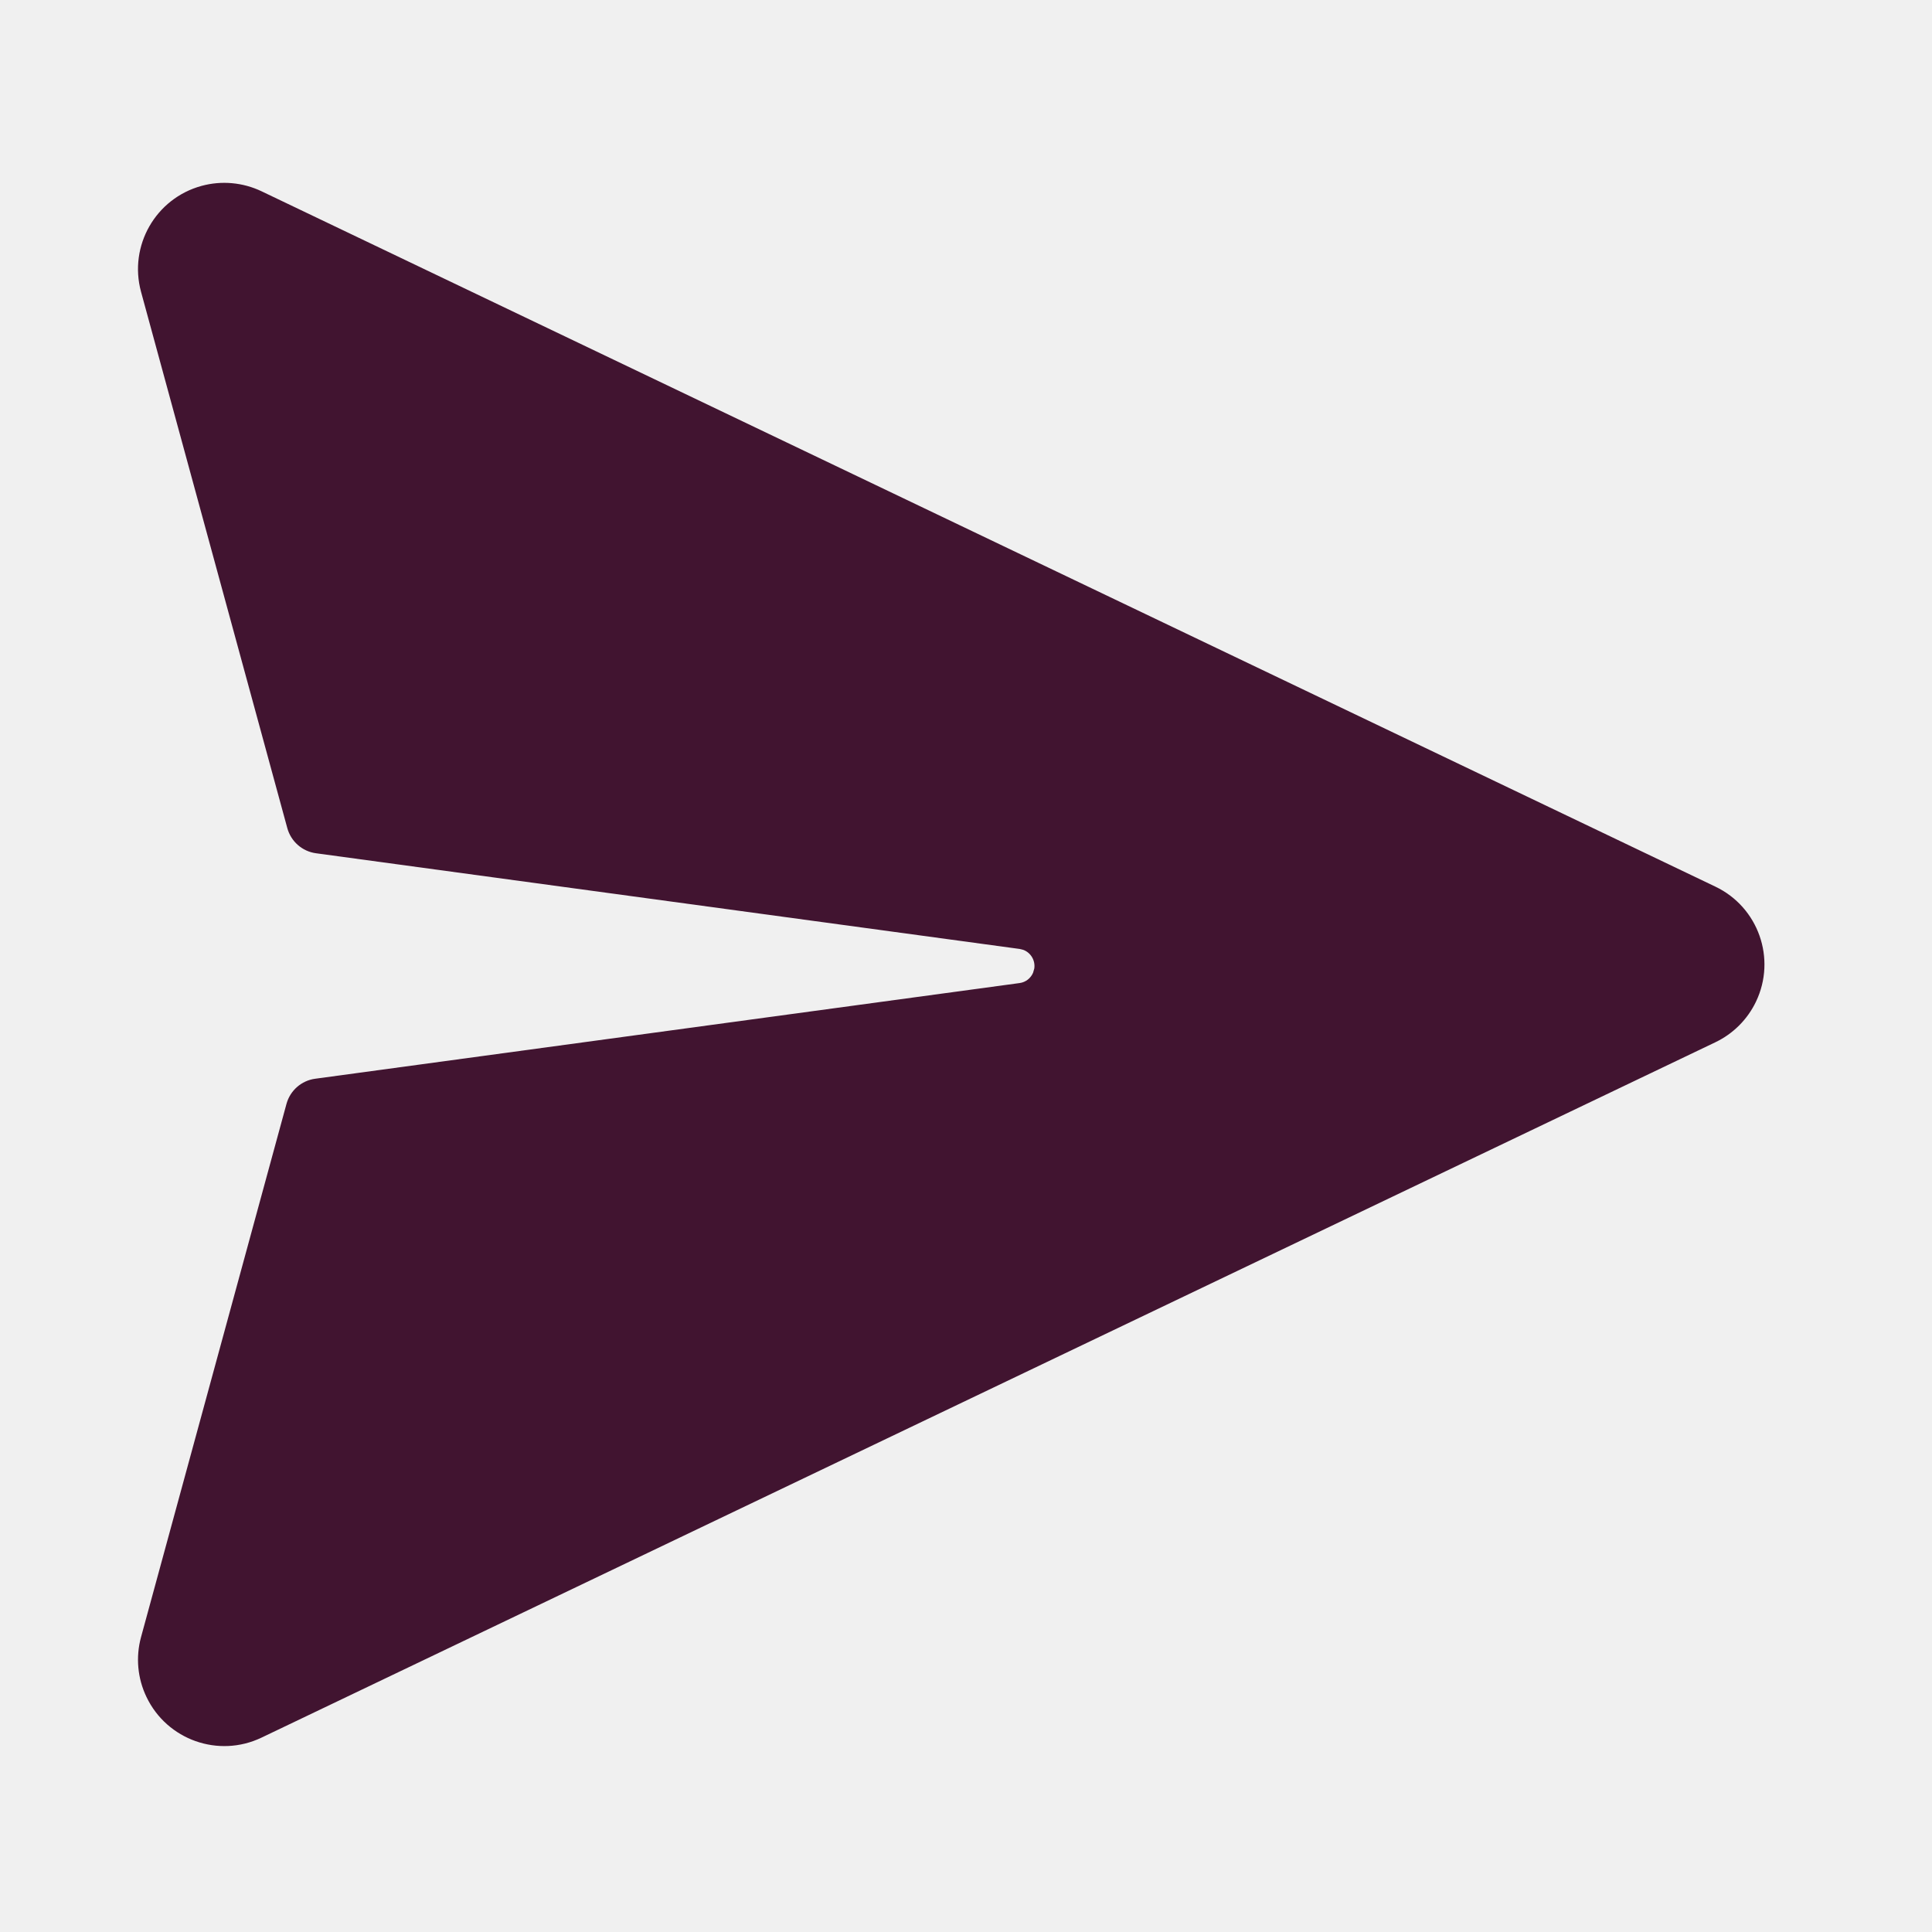
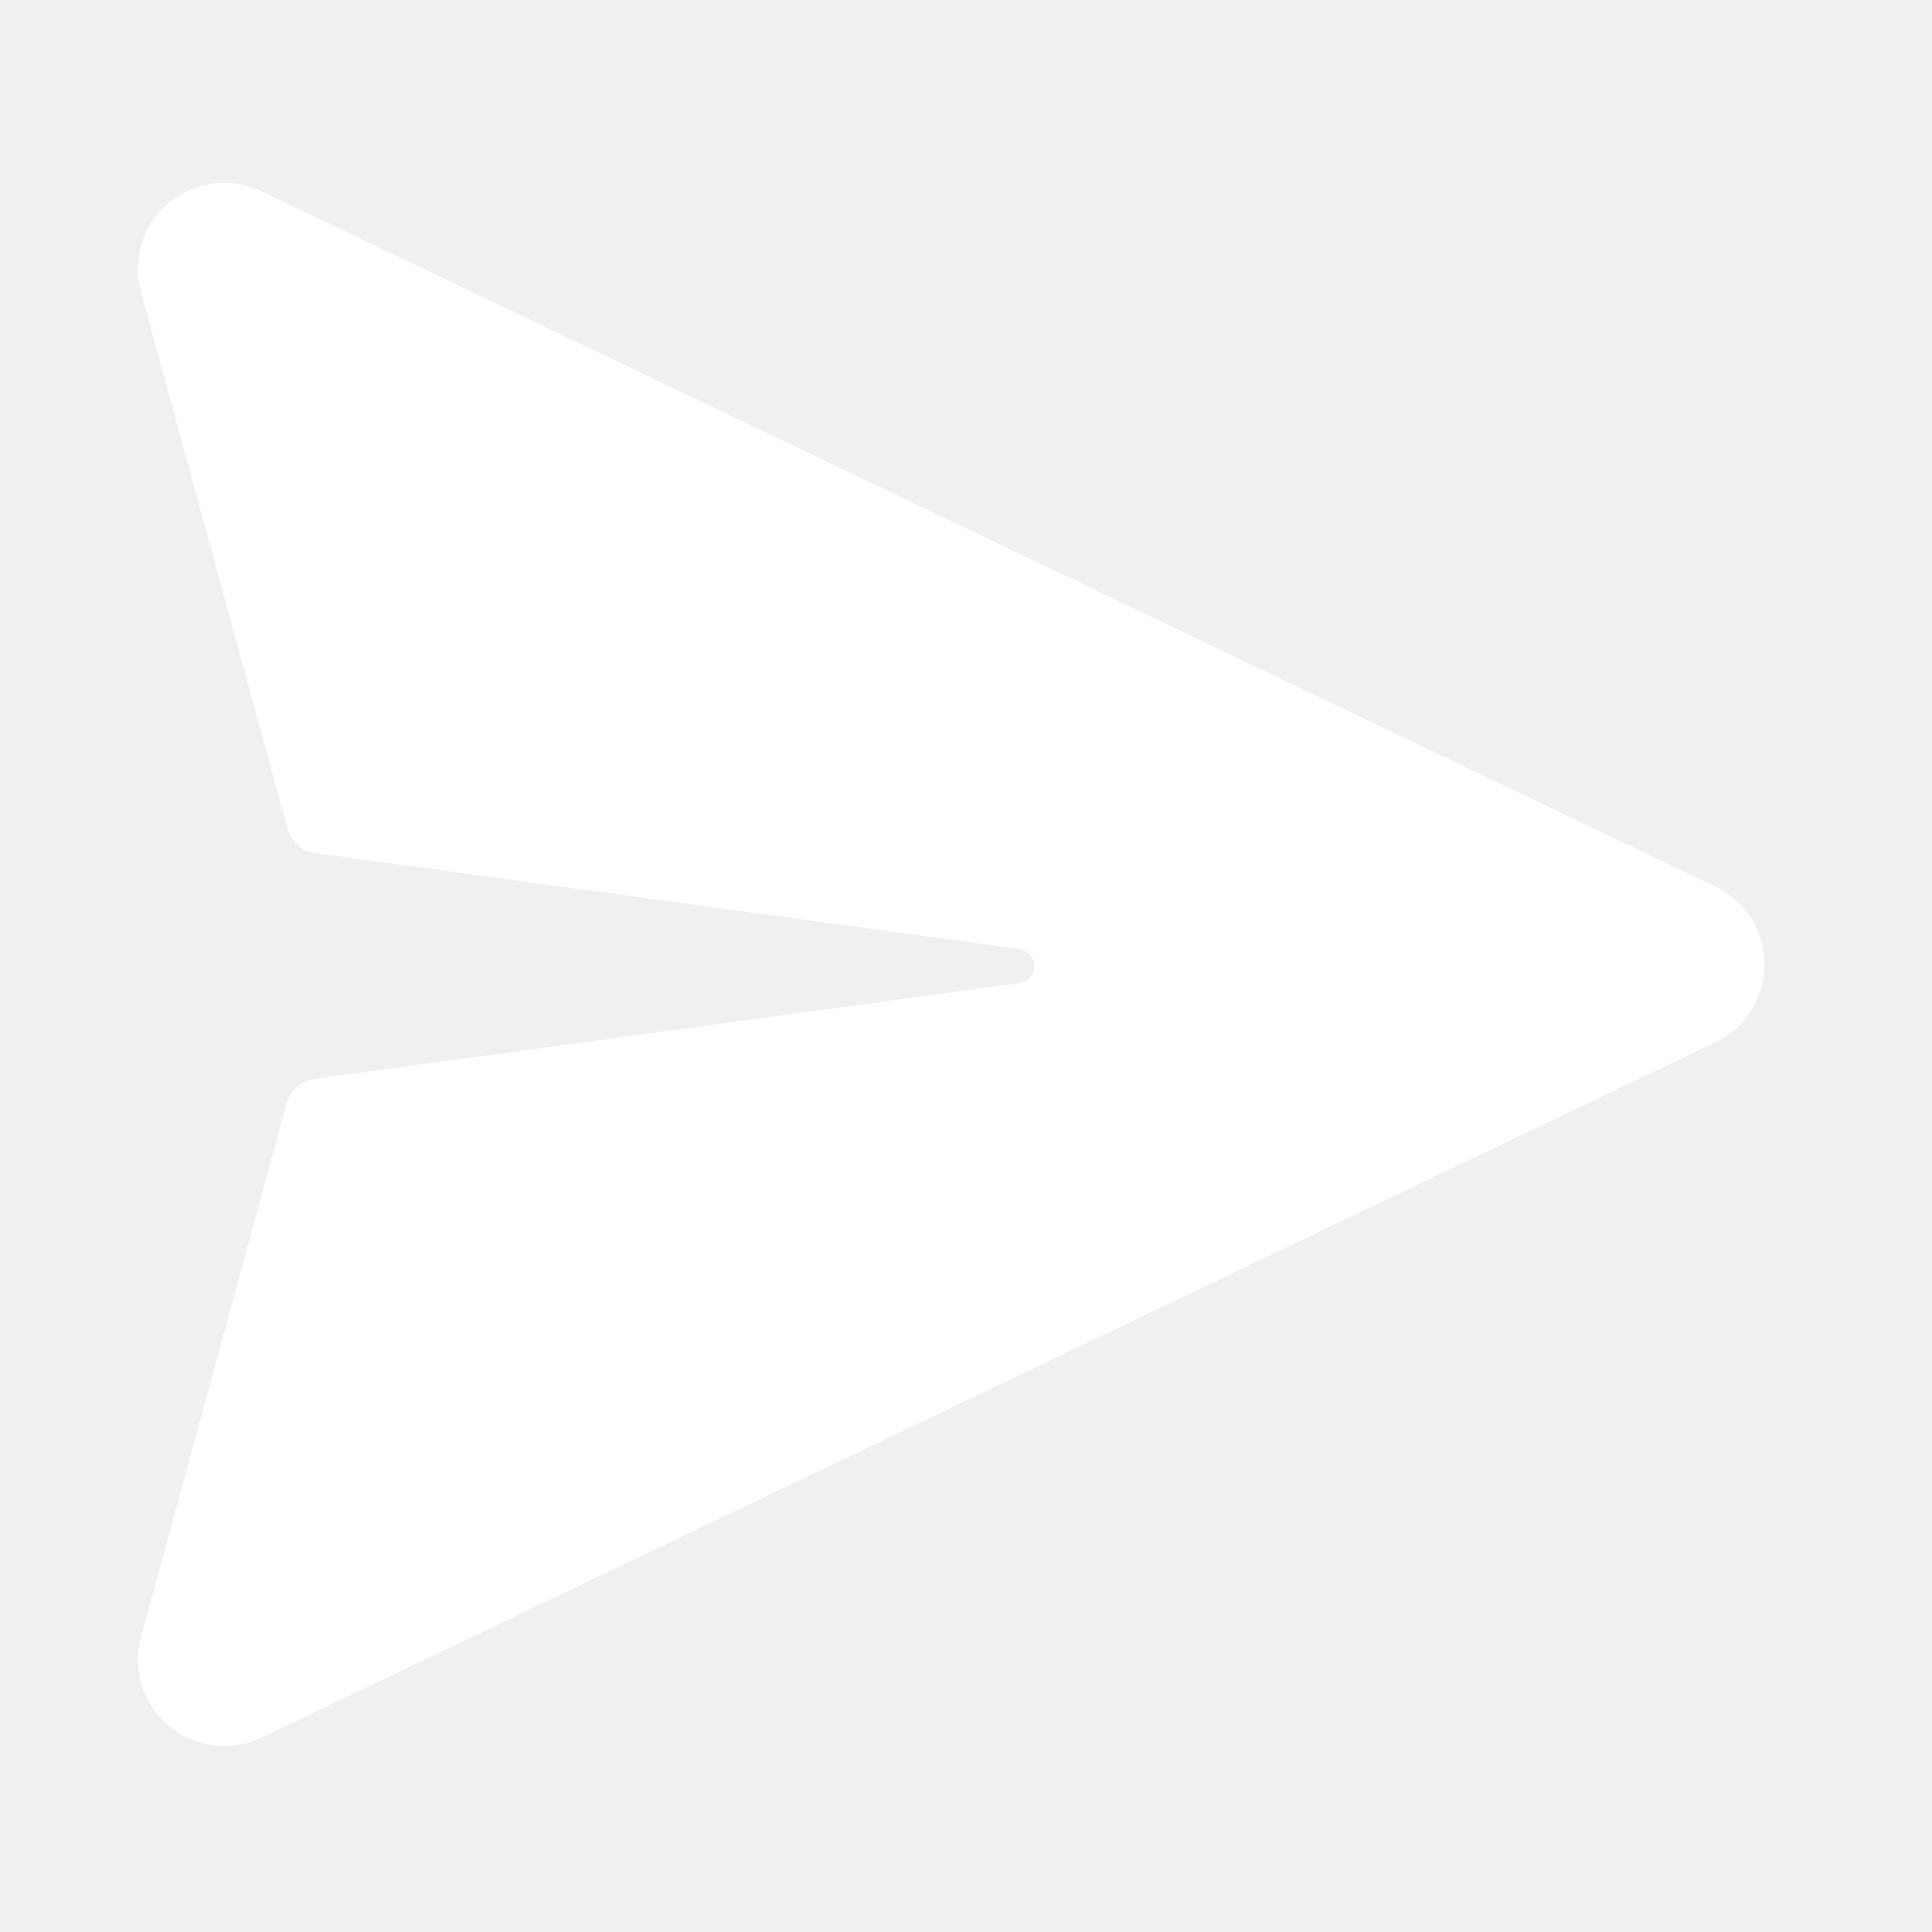
- <svg xmlns="http://www.w3.org/2000/svg" width="800px" height="800px" viewBox="0 0 28 28" version="1.1" fill="#411430">
+ <svg xmlns="http://www.w3.org/2000/svg" width="800px" height="800px" viewBox="0 0 28 28" version="1.1" fill="#FFFFFF">
  <g id="SVGRepo_bgCarrier" stroke-width="0" />
  <g id="SVGRepo_tracerCarrier" stroke-linecap="round" stroke-linejoin="round" />
  <g id="SVGRepo_iconCarrier">
    <g id="🔍-Product-Icons" stroke="none" stroke-width="1" fill="none" fill-rule="evenodd">
-       <g id="ic_fluent_send_28_filled" fill="#411430" fill-rule="nonzero">
+       <g id="ic_fluent_send_28_filled" fill="#FFFFFF" fill-rule="nonzero">
        <path d="M3.79,2.772 L24.861,12.85 C25.484,13.148 25.747,13.894 25.449,14.517 C25.326,14.774 25.118,14.982 24.861,15.105 L3.79,25.183 C3.167,25.481 2.421,25.217 2.123,24.594 C1.993,24.324 1.965,24.016 2.044,23.726 L4.152,15.998 C4.205,15.805 4.368,15.661 4.567,15.634 L14.778,14.247 C14.866,14.235 14.938,14.177 14.972,14.098 L14.99,14.035 C15.006,13.918 14.939,13.808 14.833,13.767 L14.778,13.753 L4.579,12.366 C4.38,12.339 4.217,12.195 4.164,12.002 L2.044,4.229 C1.863,3.563 2.255,2.876 2.921,2.694 C3.211,2.615 3.519,2.643 3.79,2.772 Z" id="🎨-Color"> </path>
      </g>
    </g>
  </g>
</svg>
